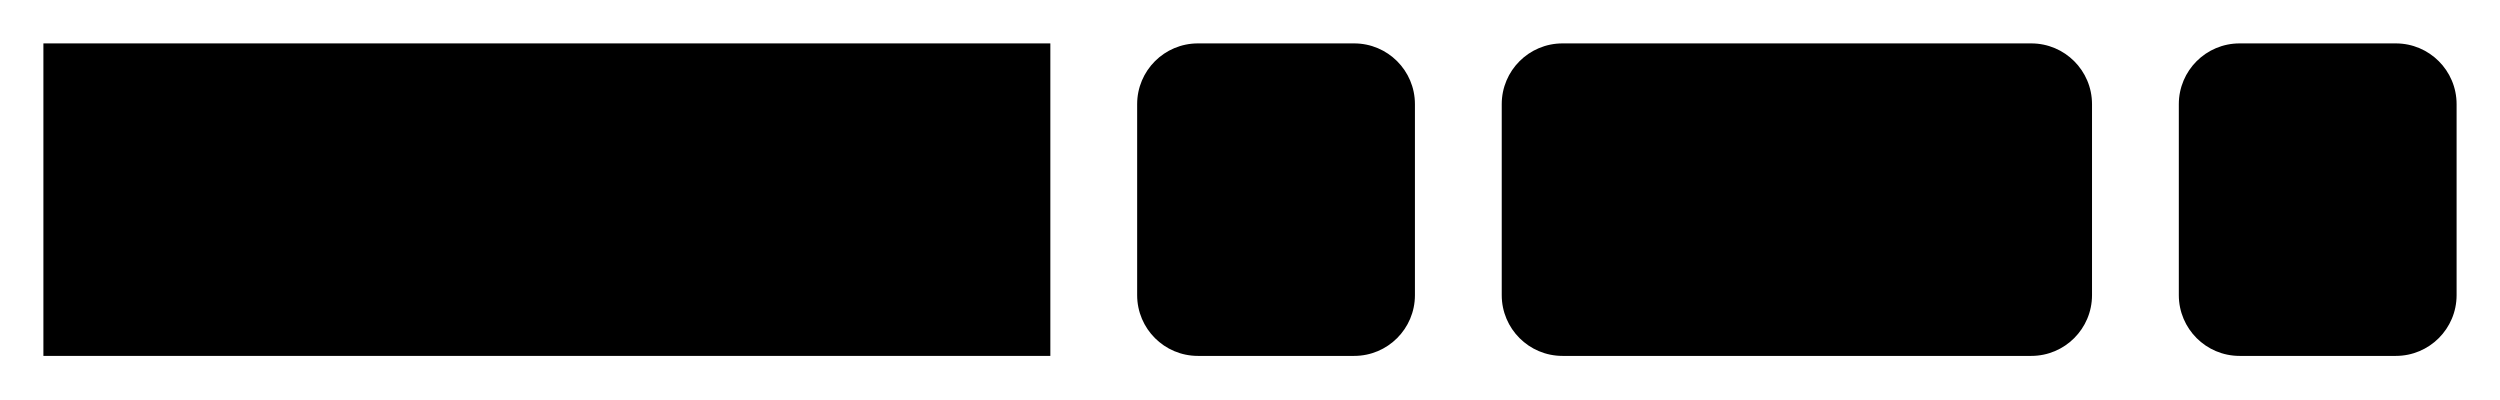
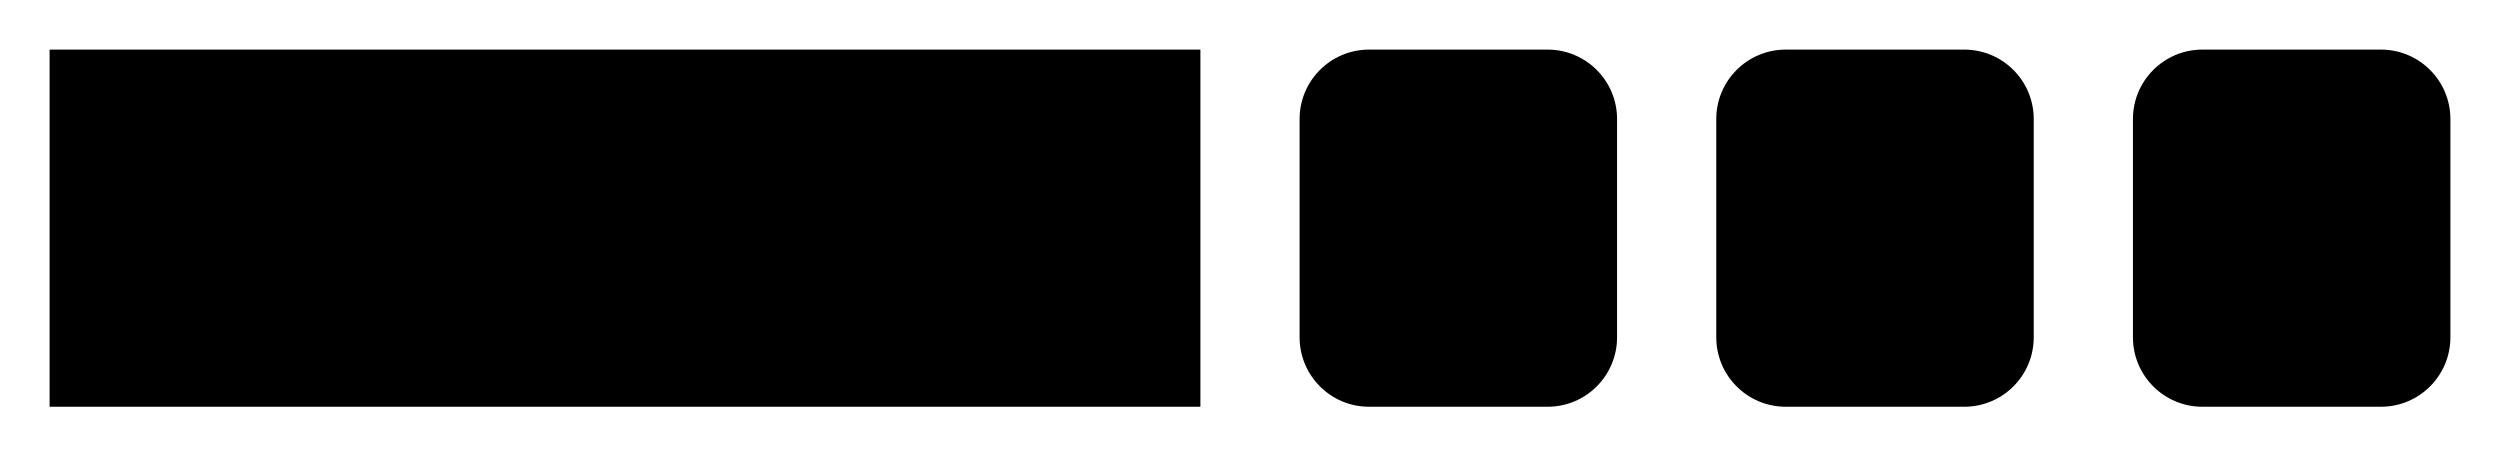
- <svg xmlns="http://www.w3.org/2000/svg" version="1.1" width="288" height="46" viewbox="0 0 288 46">
+ <svg xmlns="http://www.w3.org/2000/svg" version="1.1" width="252" height="46" viewbox="0 0 252 46">
  <defs>
    <style type="text/css">#guide .c{fill:none;stroke:#222222;}#guide .k{fill:#000000;font-family:Roboto Mono,Sans-serif;font-size:20px;}#guide .s{fill:#e4f4ff;stroke:#222222;}#guide .syn{fill:#8D8D8D;font-family:Roboto Mono,Sans-serif;font-size:20px;}</style>
  </defs>
-   <path class="c" d="M0 31h5m116 0h10m32 0h10m68 0h10m32 0h5" />
+   <path class="c" d="M0 31h5m116 0h10m32 0h10m32 0h10m32 0h5" />
  <rect class="s" x="5" y="5" width="116" height="36" />
  <text class="k" x="15" y="31">MV_COUNT</text>
  <rect class="s" x="131" y="5" width="32" height="36" rx="7" />
  <text class="syn" x="141" y="31">(</text>
-   <rect class="s" x="173" y="5" width="68" height="36" rx="7" />
-   <text class="k" x="183" y="31">arg1</text>
-   <rect class="s" x="251" y="5" width="32" height="36" rx="7" />
-   <text class="syn" x="261" y="31">)</text>
+   <rect class="s" x="173" y="5" width="32" height="36" rx="7" />
+   <text class="k" x="183" y="31">v</text>
+   <rect class="s" x="215" y="5" width="32" height="36" rx="7" />
+   <text class="syn" x="225" y="31">)</text>
</svg>
